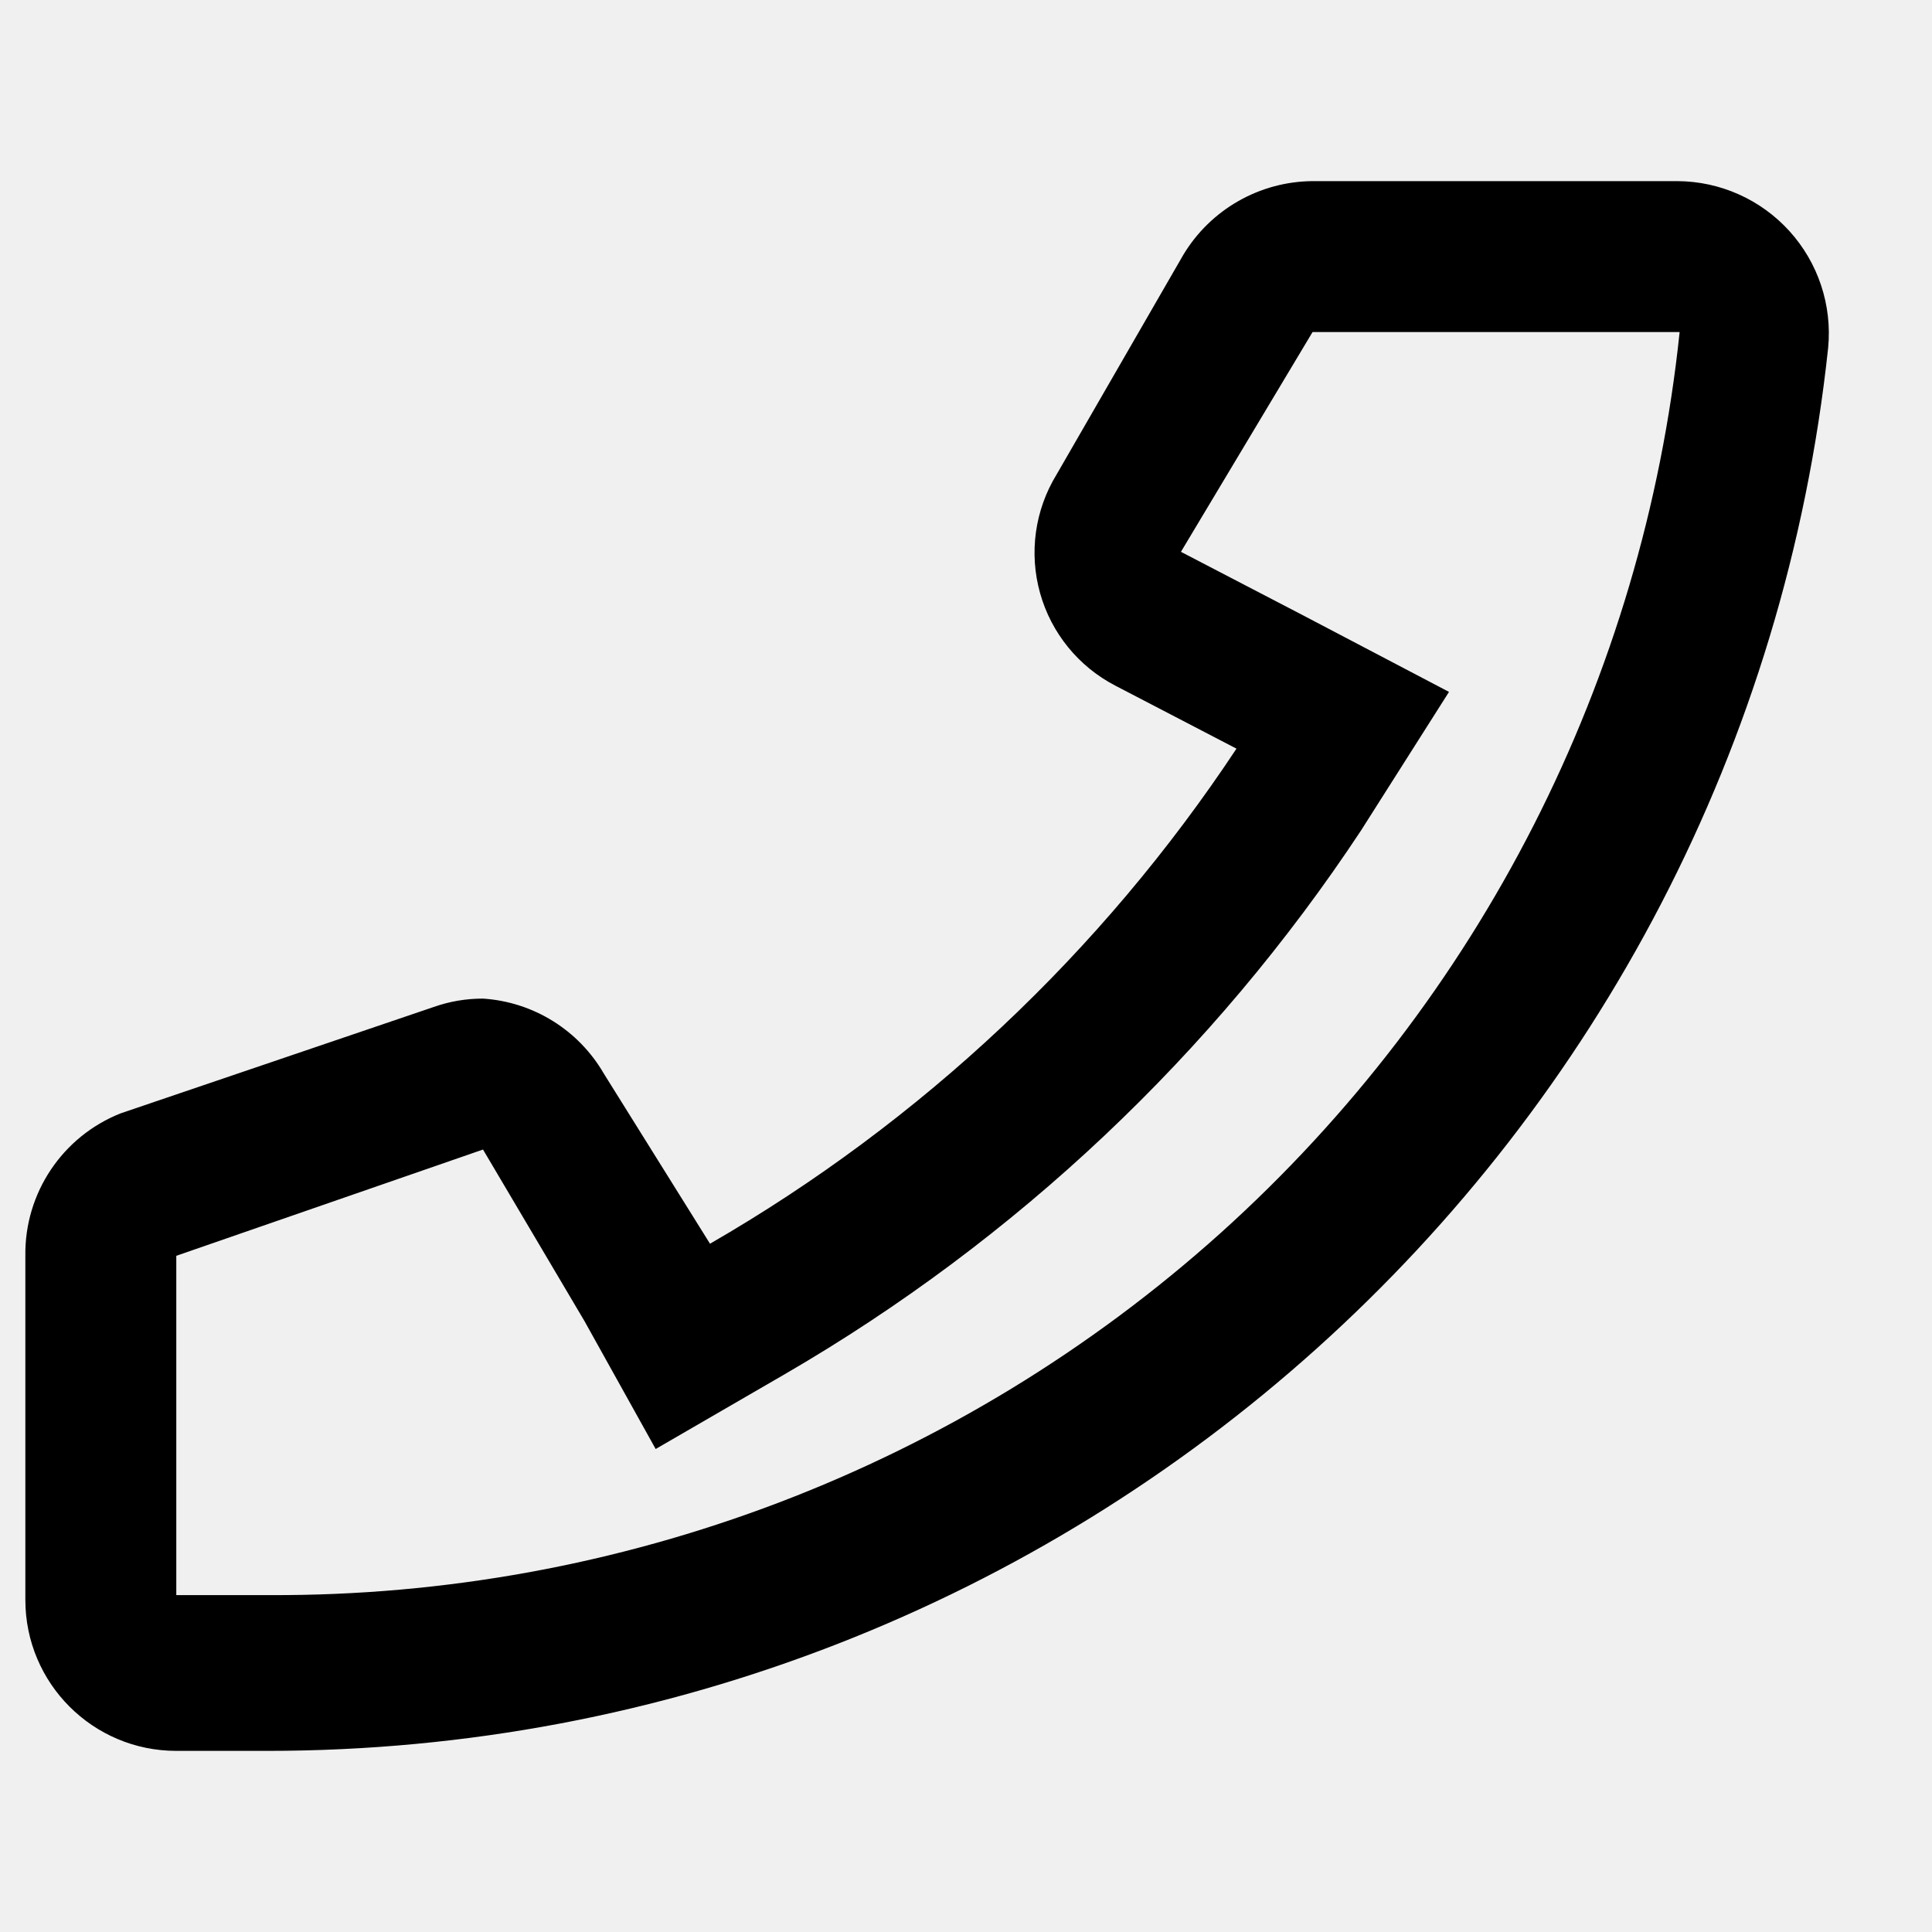
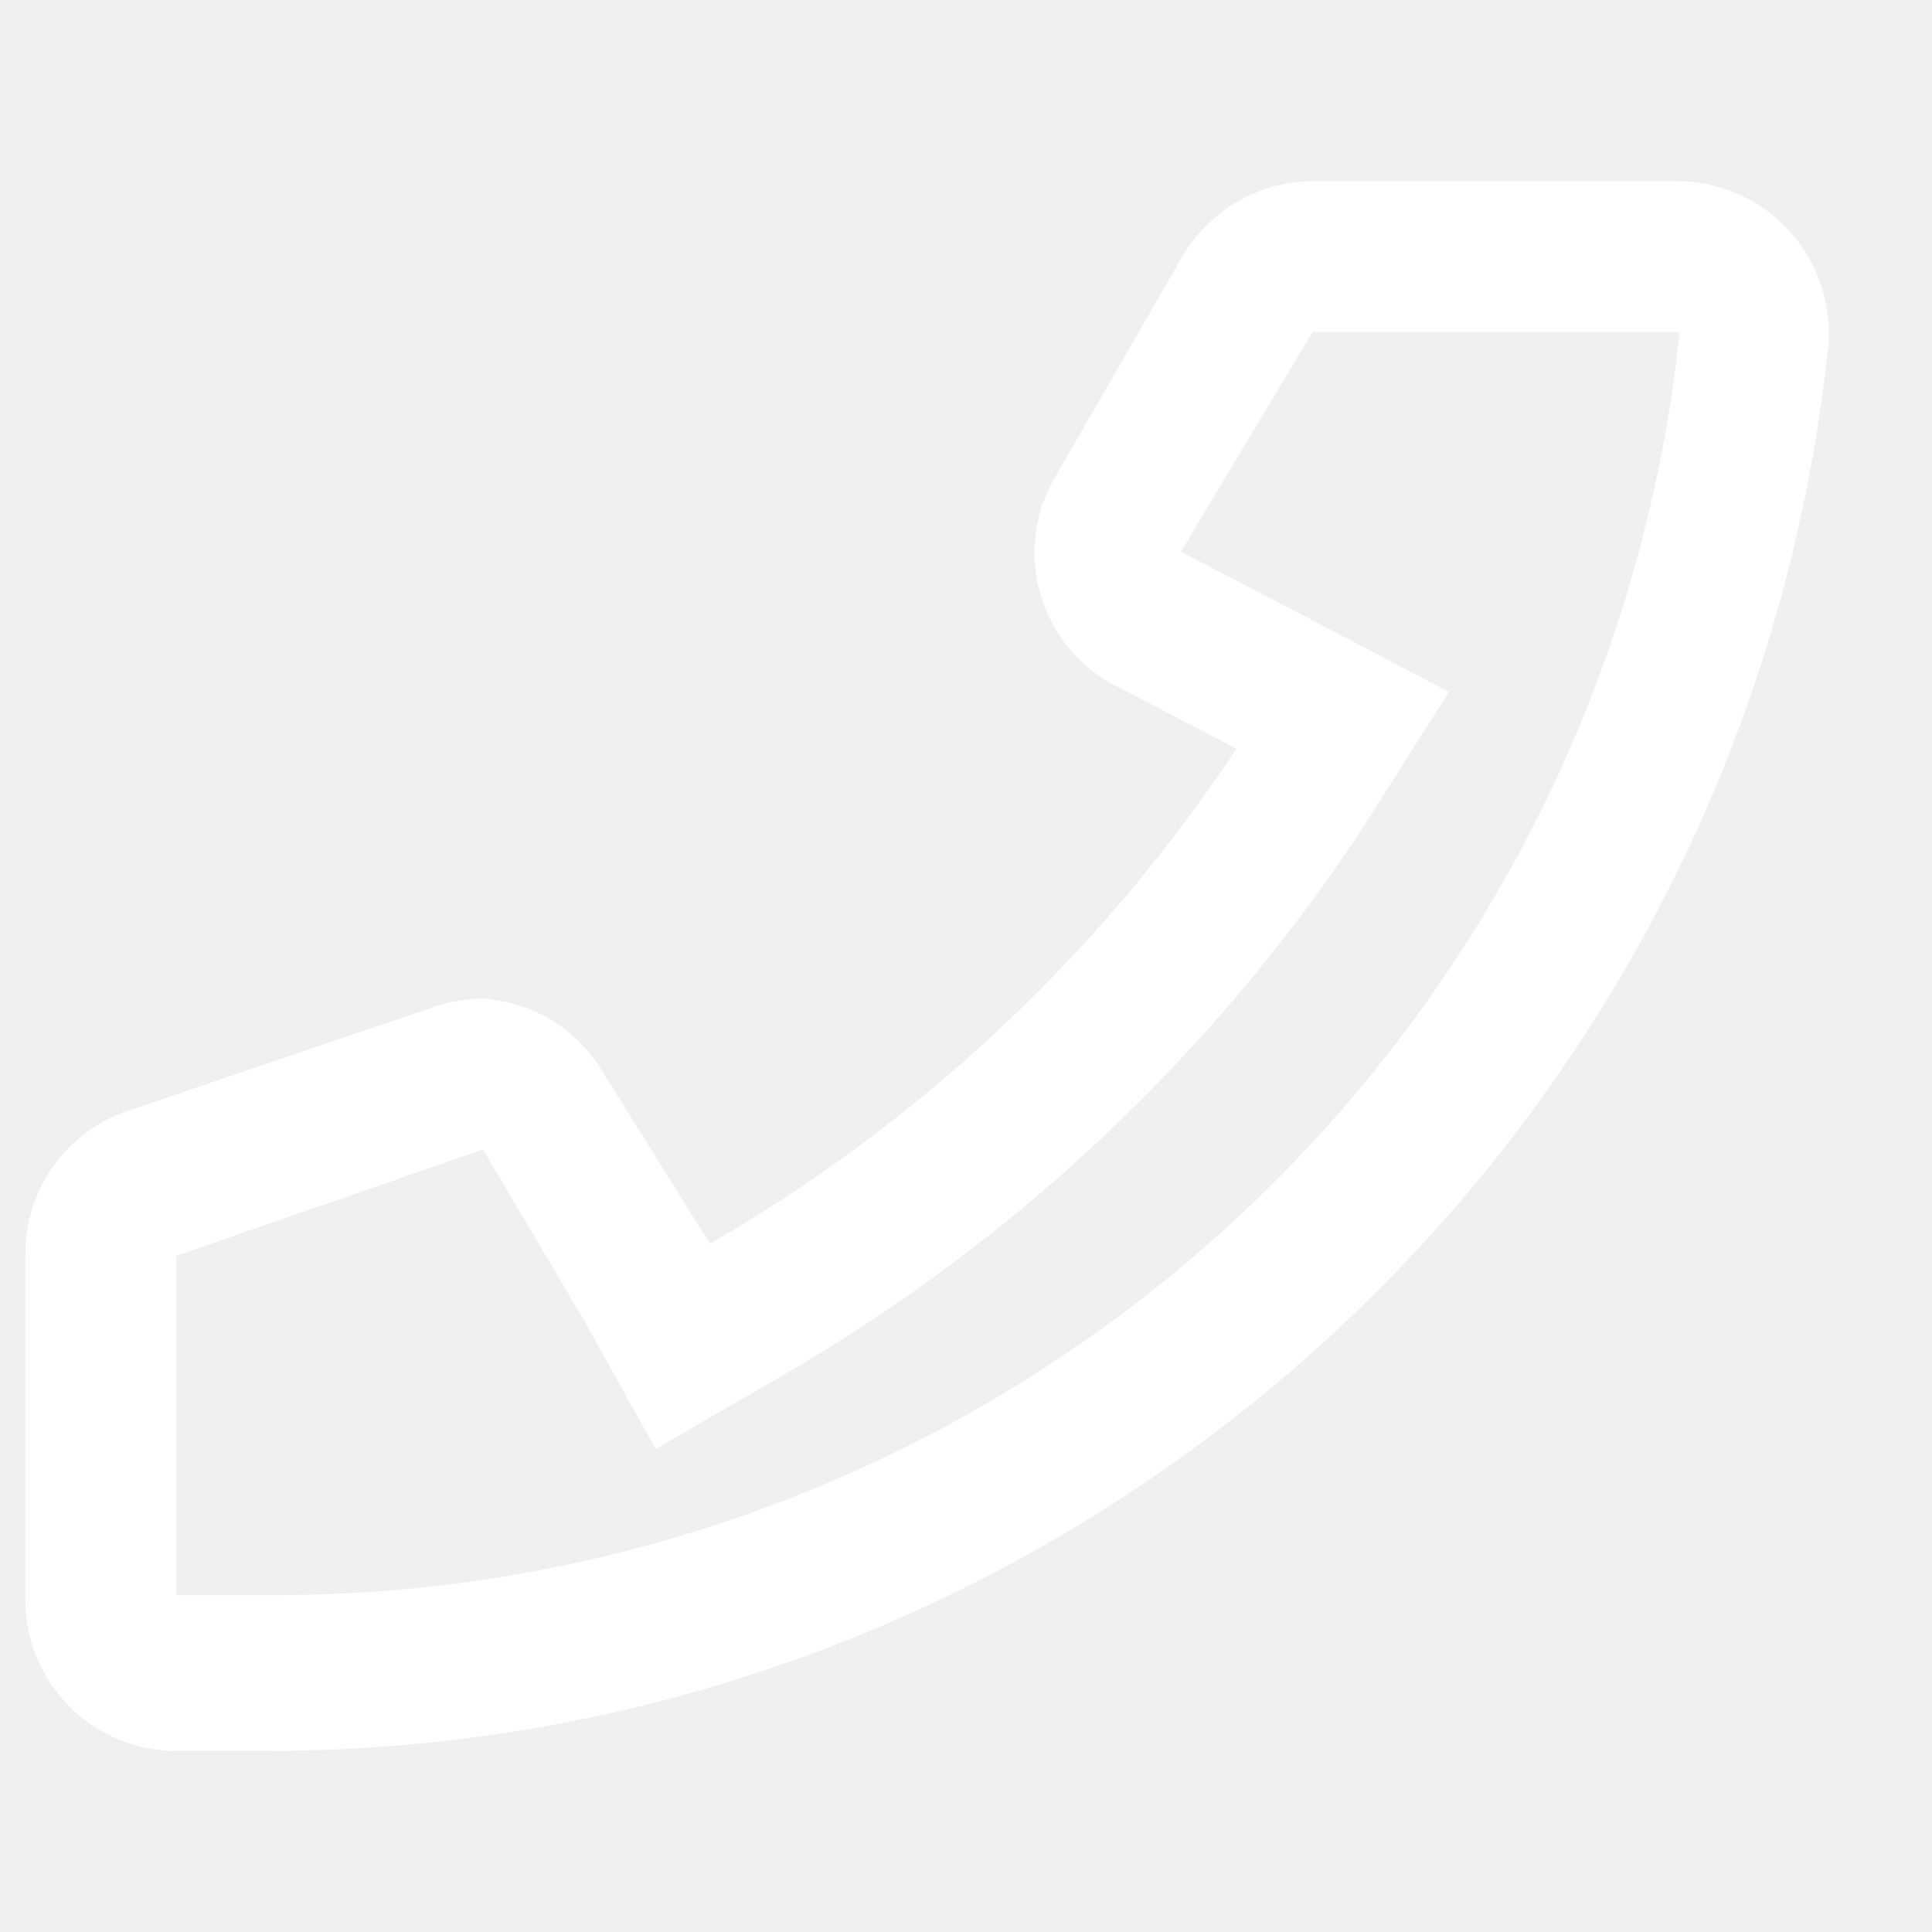
- <svg xmlns="http://www.w3.org/2000/svg" fill="#000000" width="800px" height="800px" viewBox="0 0 16 16">
+ <svg xmlns="http://www.w3.org/2000/svg" fill="#ffffff" width="800px" height="800px" viewBox="0 0 16 16">
  <path d="M10.91 2.75h3a11.67 11.67 0 0 1-3.8 7.46 11.71 11.71 0 0 1-7.88 3h-.77V10.4L4 9.52l.84 1.42.59 1.06 1.07-.62a14.36 14.36 0 0 0 4.77-4.5L12 5.73l-1.22-.64-1-.52 1.09-1.82m0-1.25a1.26 1.26 0 0 0-1.07.61L8.75 3.93a1.24 1.24 0 0 0 .49 1.75l1 .52a13.06 13.06 0 0 1-4.36 4.1L5 8.89a1.25 1.25 0 0 0-1-.62 1.22 1.22 0 0 0-.41.07L1 9.22a1.25 1.25 0 0 0-.79 1.18v2.85a1.25 1.25 0 0 0 1.25 1.25h.75A13 13 0 0 0 15.14 2.88a1.26 1.26 0 0 0-1.25-1.38z" />
</svg>
